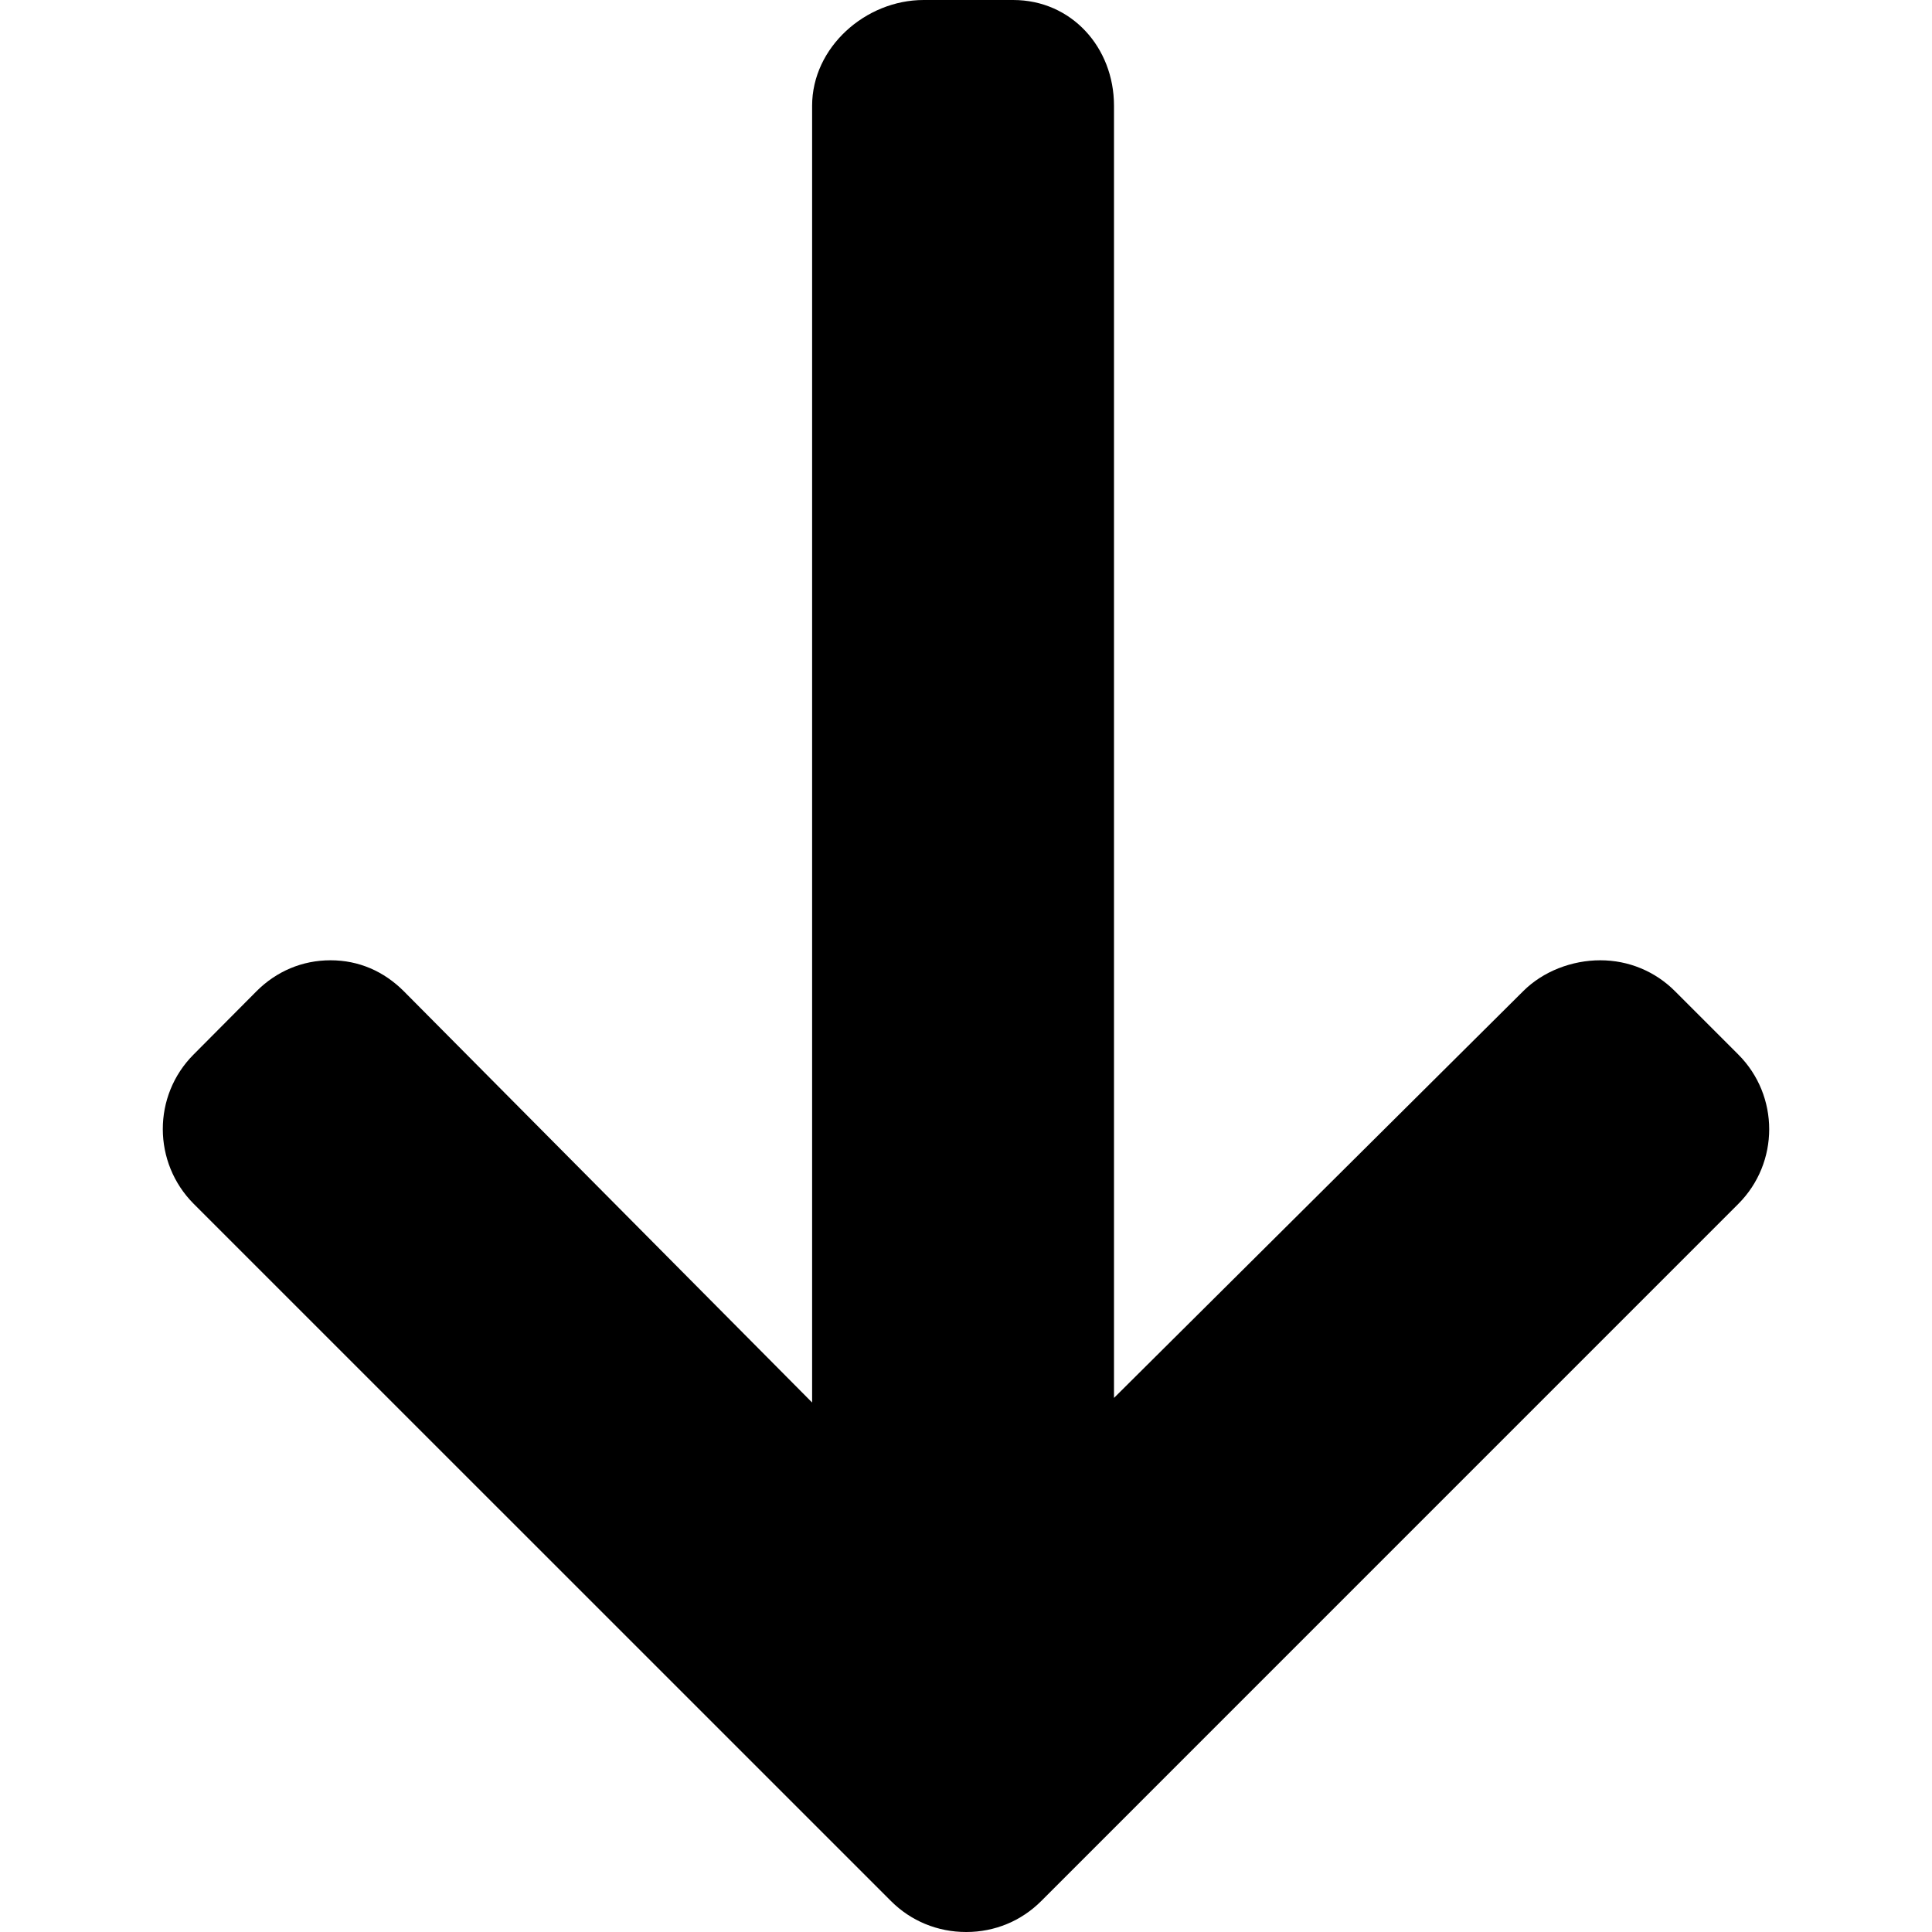
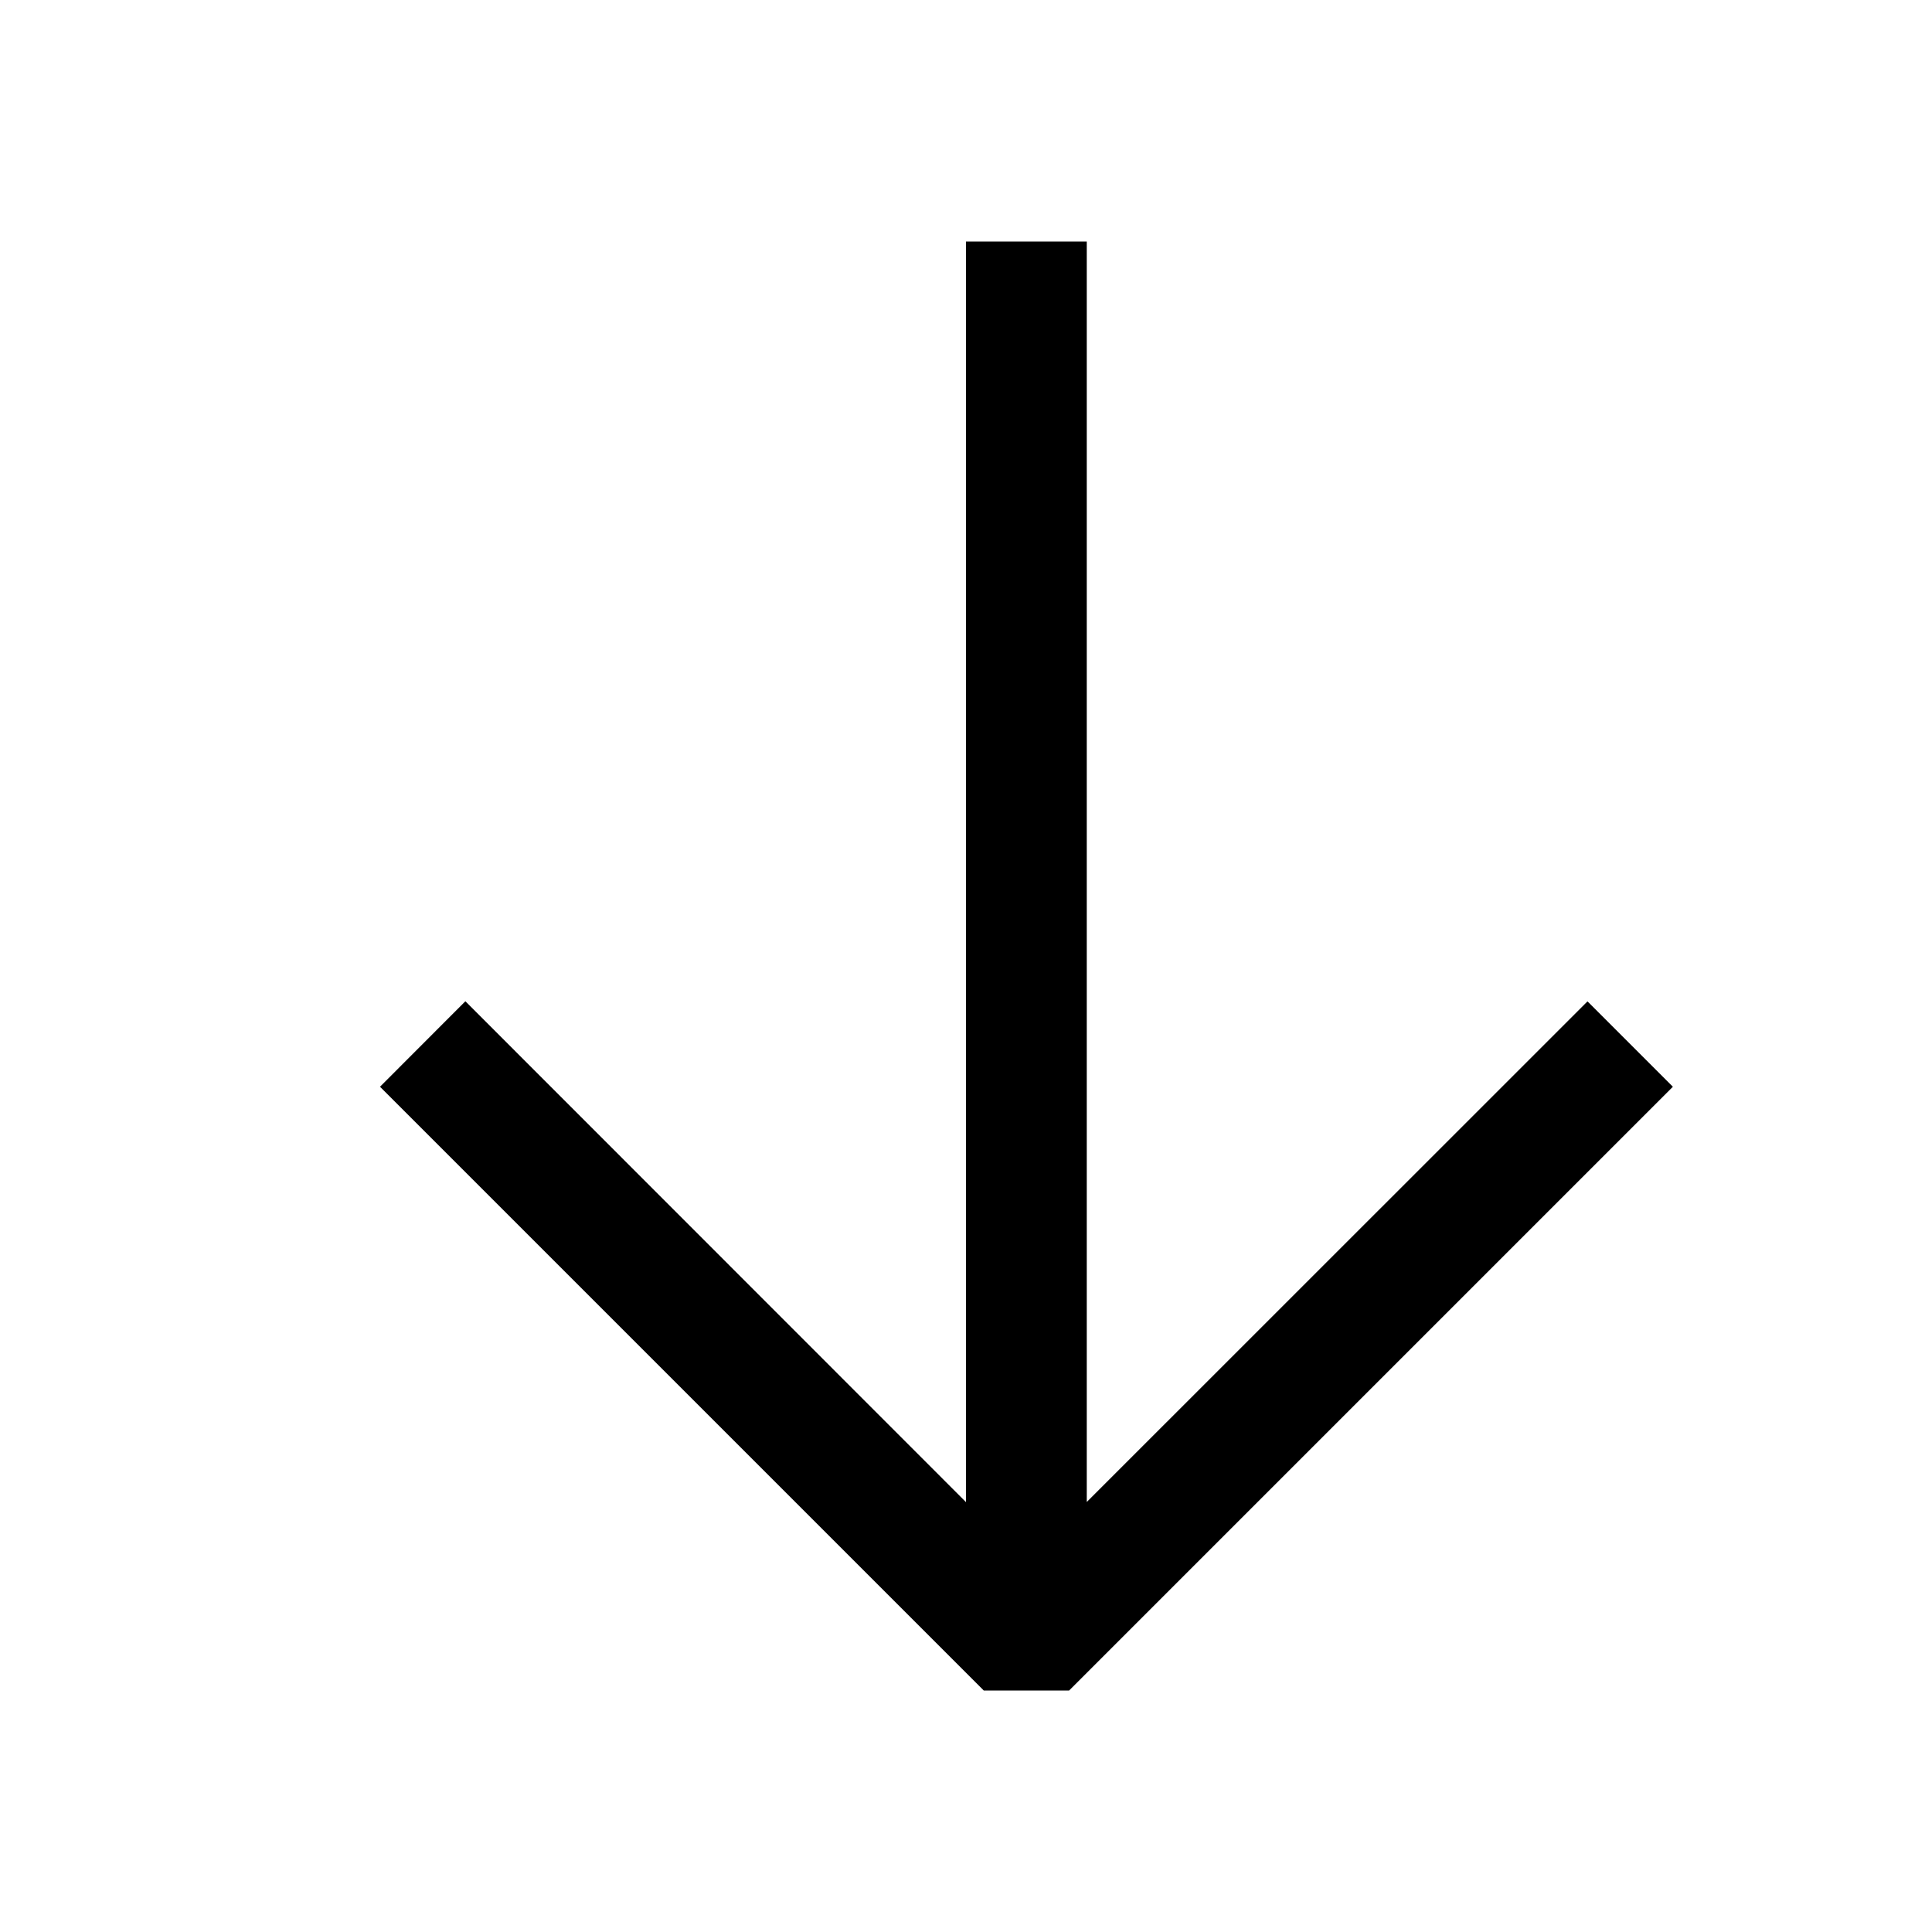
- <svg xmlns="http://www.w3.org/2000/svg" version="1.1" id="Layer_1" x="0px" y="0px" viewBox="0 0 492 492" style="enable-background:new 0 0 492 492;" xml:space="preserve">
-   <g>
-     <g>
-       <path d="M442.668,268.536l-16.116-16.12c-5.06-5.068-11.824-7.872-19.024-7.872c-7.208,0-14.584,2.804-19.644,7.872    L283.688,355.992V26.924C283.688,12.084,272.856,0,258.02,0h-22.804c-14.832,0-28.404,12.084-28.404,26.924v330.24    L102.824,252.416c-5.068-5.068-11.444-7.872-18.652-7.872c-7.2,0-13.776,2.804-18.84,7.872l-16.028,16.12    c-10.488,10.492-10.444,27.56,0.044,38.052l177.576,177.556c5.056,5.056,11.84,7.856,19.1,7.856h0.076    c7.204,0,13.972-2.8,19.028-7.856l177.54-177.552C453.164,296.104,453.164,279.028,442.668,268.536z" />
-     </g>
-   </g>
-   <g>
- </g>
-   <g>
- </g>
-   <g>
- </g>
-   <g>
- </g>
-   <g>
- </g>
-   <g>
- </g>
-   <g>
- </g>
-   <g>
- </g>
-   <g>
- </g>
-   <g>
- </g>
-   <g>
- </g>
-   <g>
- </g>
-   <g>
- </g>
-   <g>
- </g>
-   <g>
- </g>
+ <svg xmlns="http://www.w3.org/2000/svg" width="16" height="16" viewBox="0 0 16 16" fill="currentColor">
+   <path fill-rule="evenodd" clip-rule="evenodd" d="M3.147 9l5 5h.707l5-5-.707-.707L9 12.439V2H8v10.44L3.854 8.292 3.147 9z" />
</svg>
